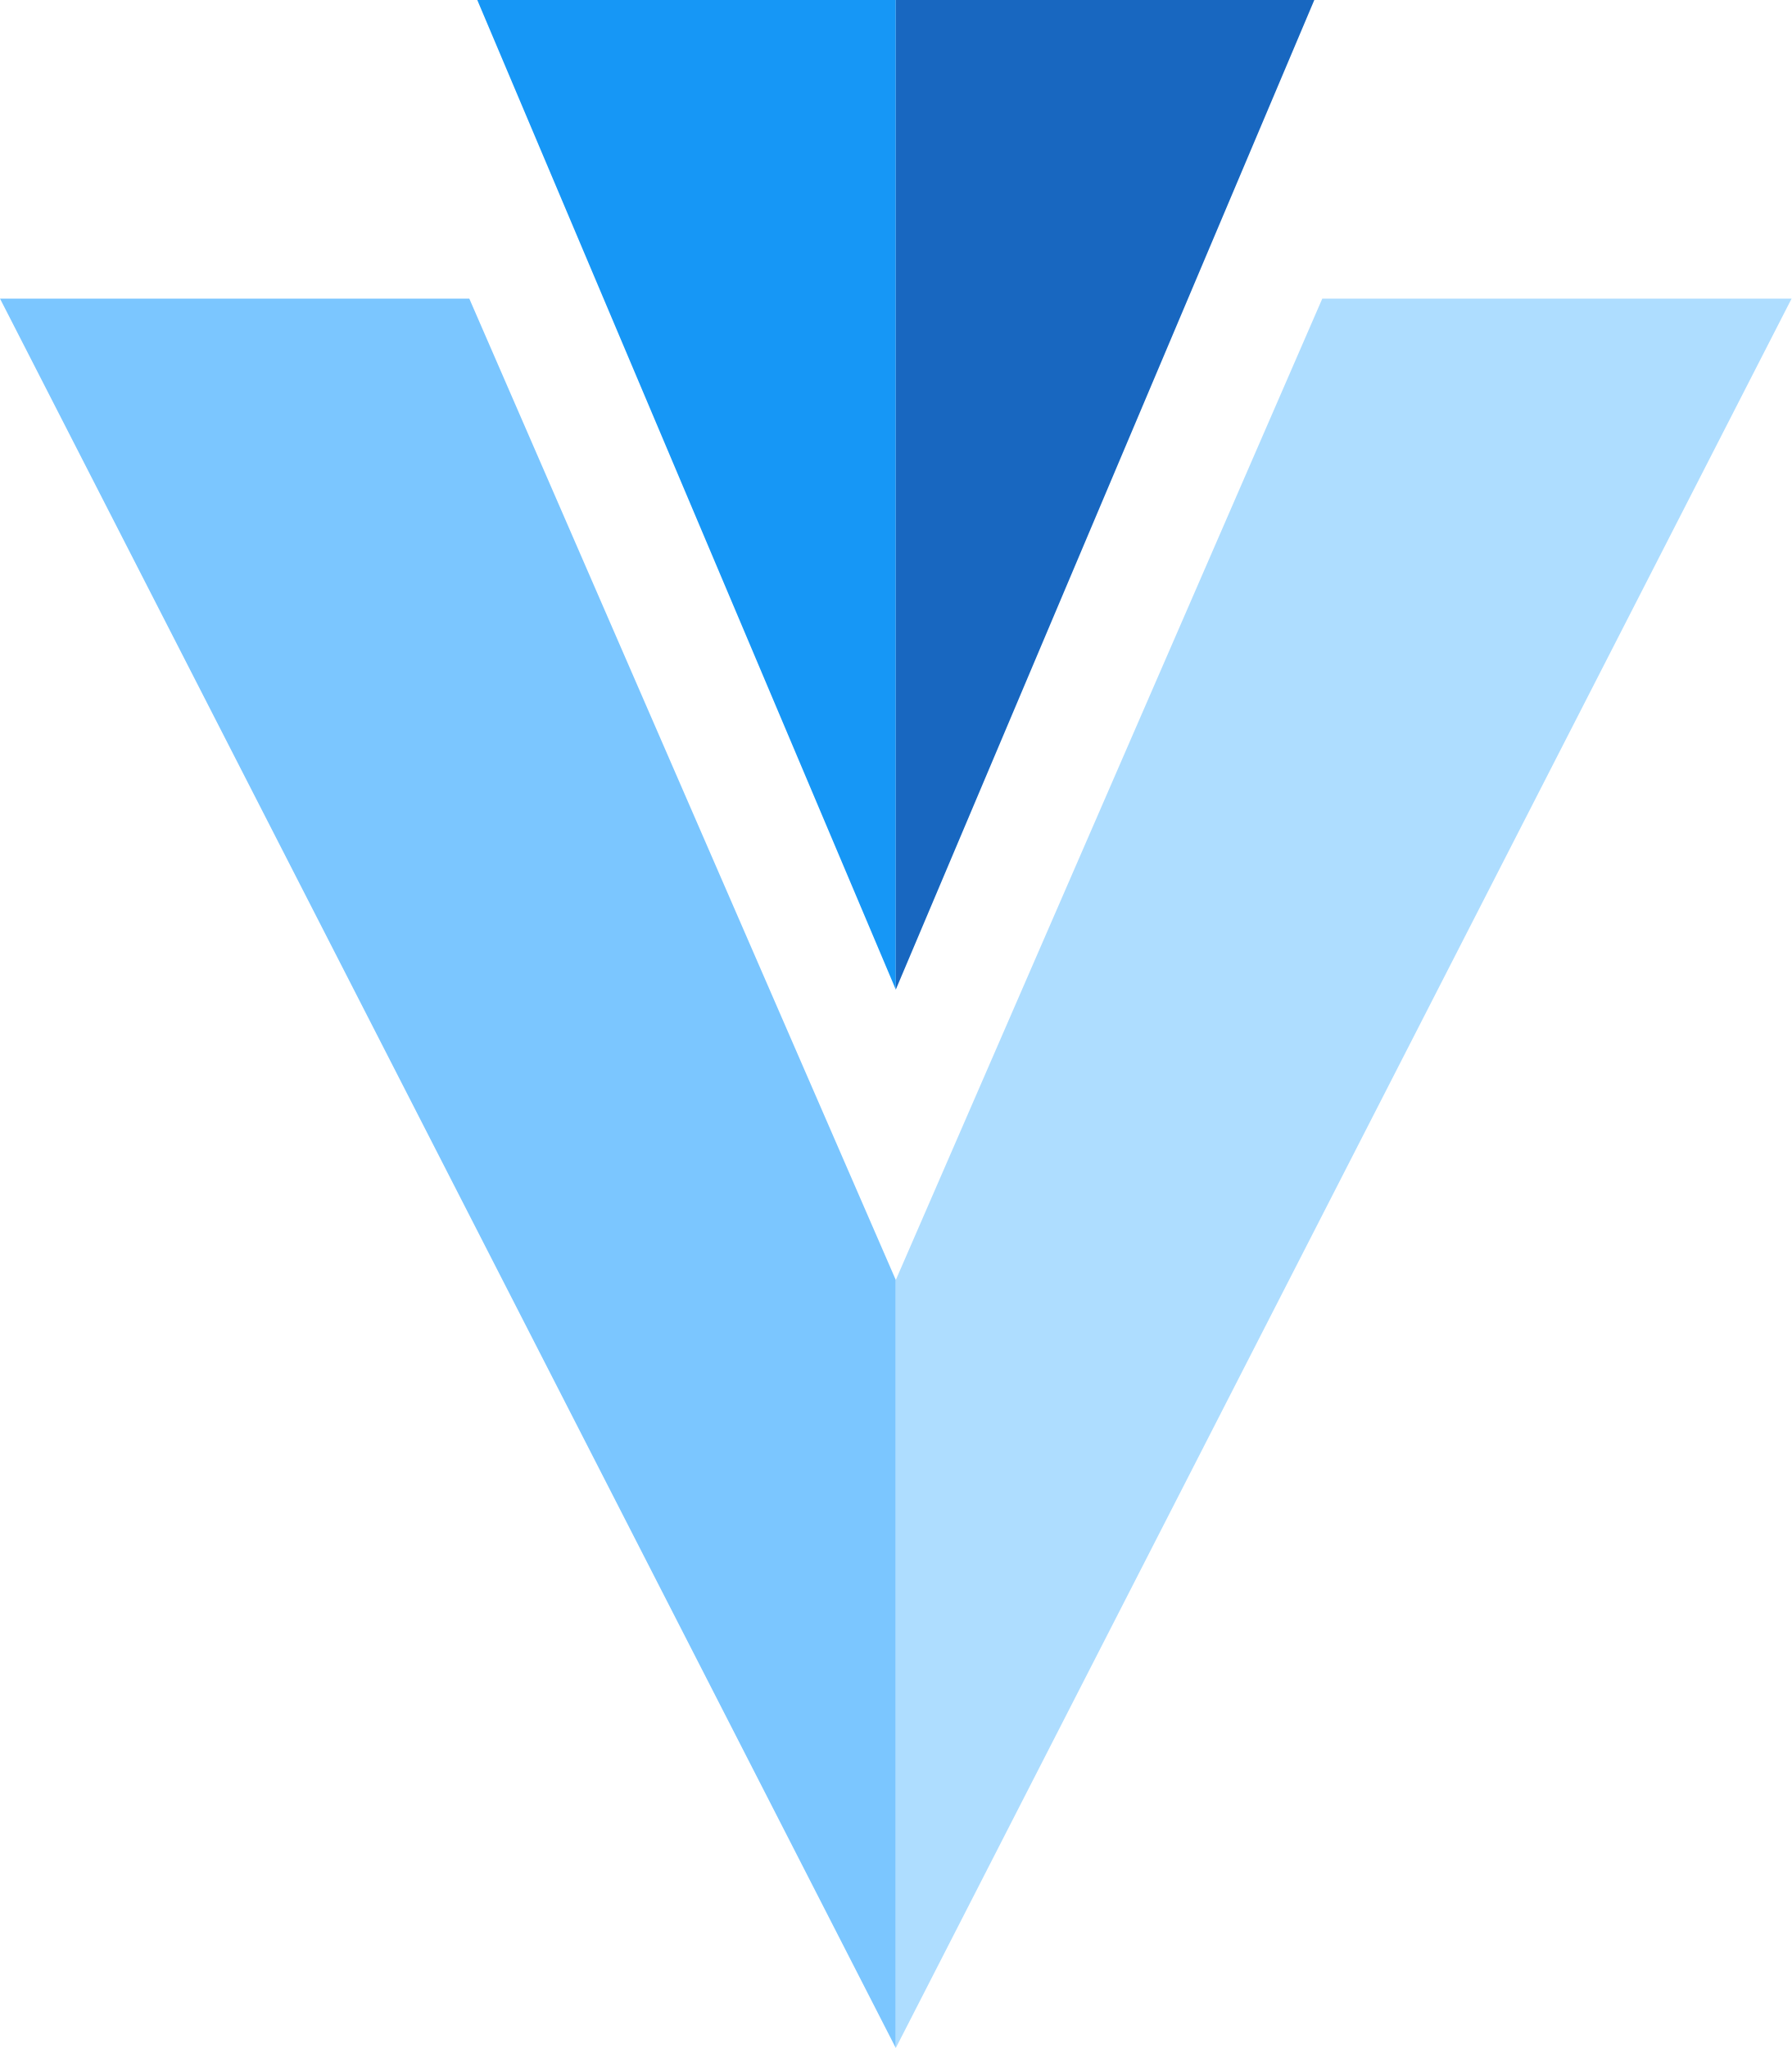
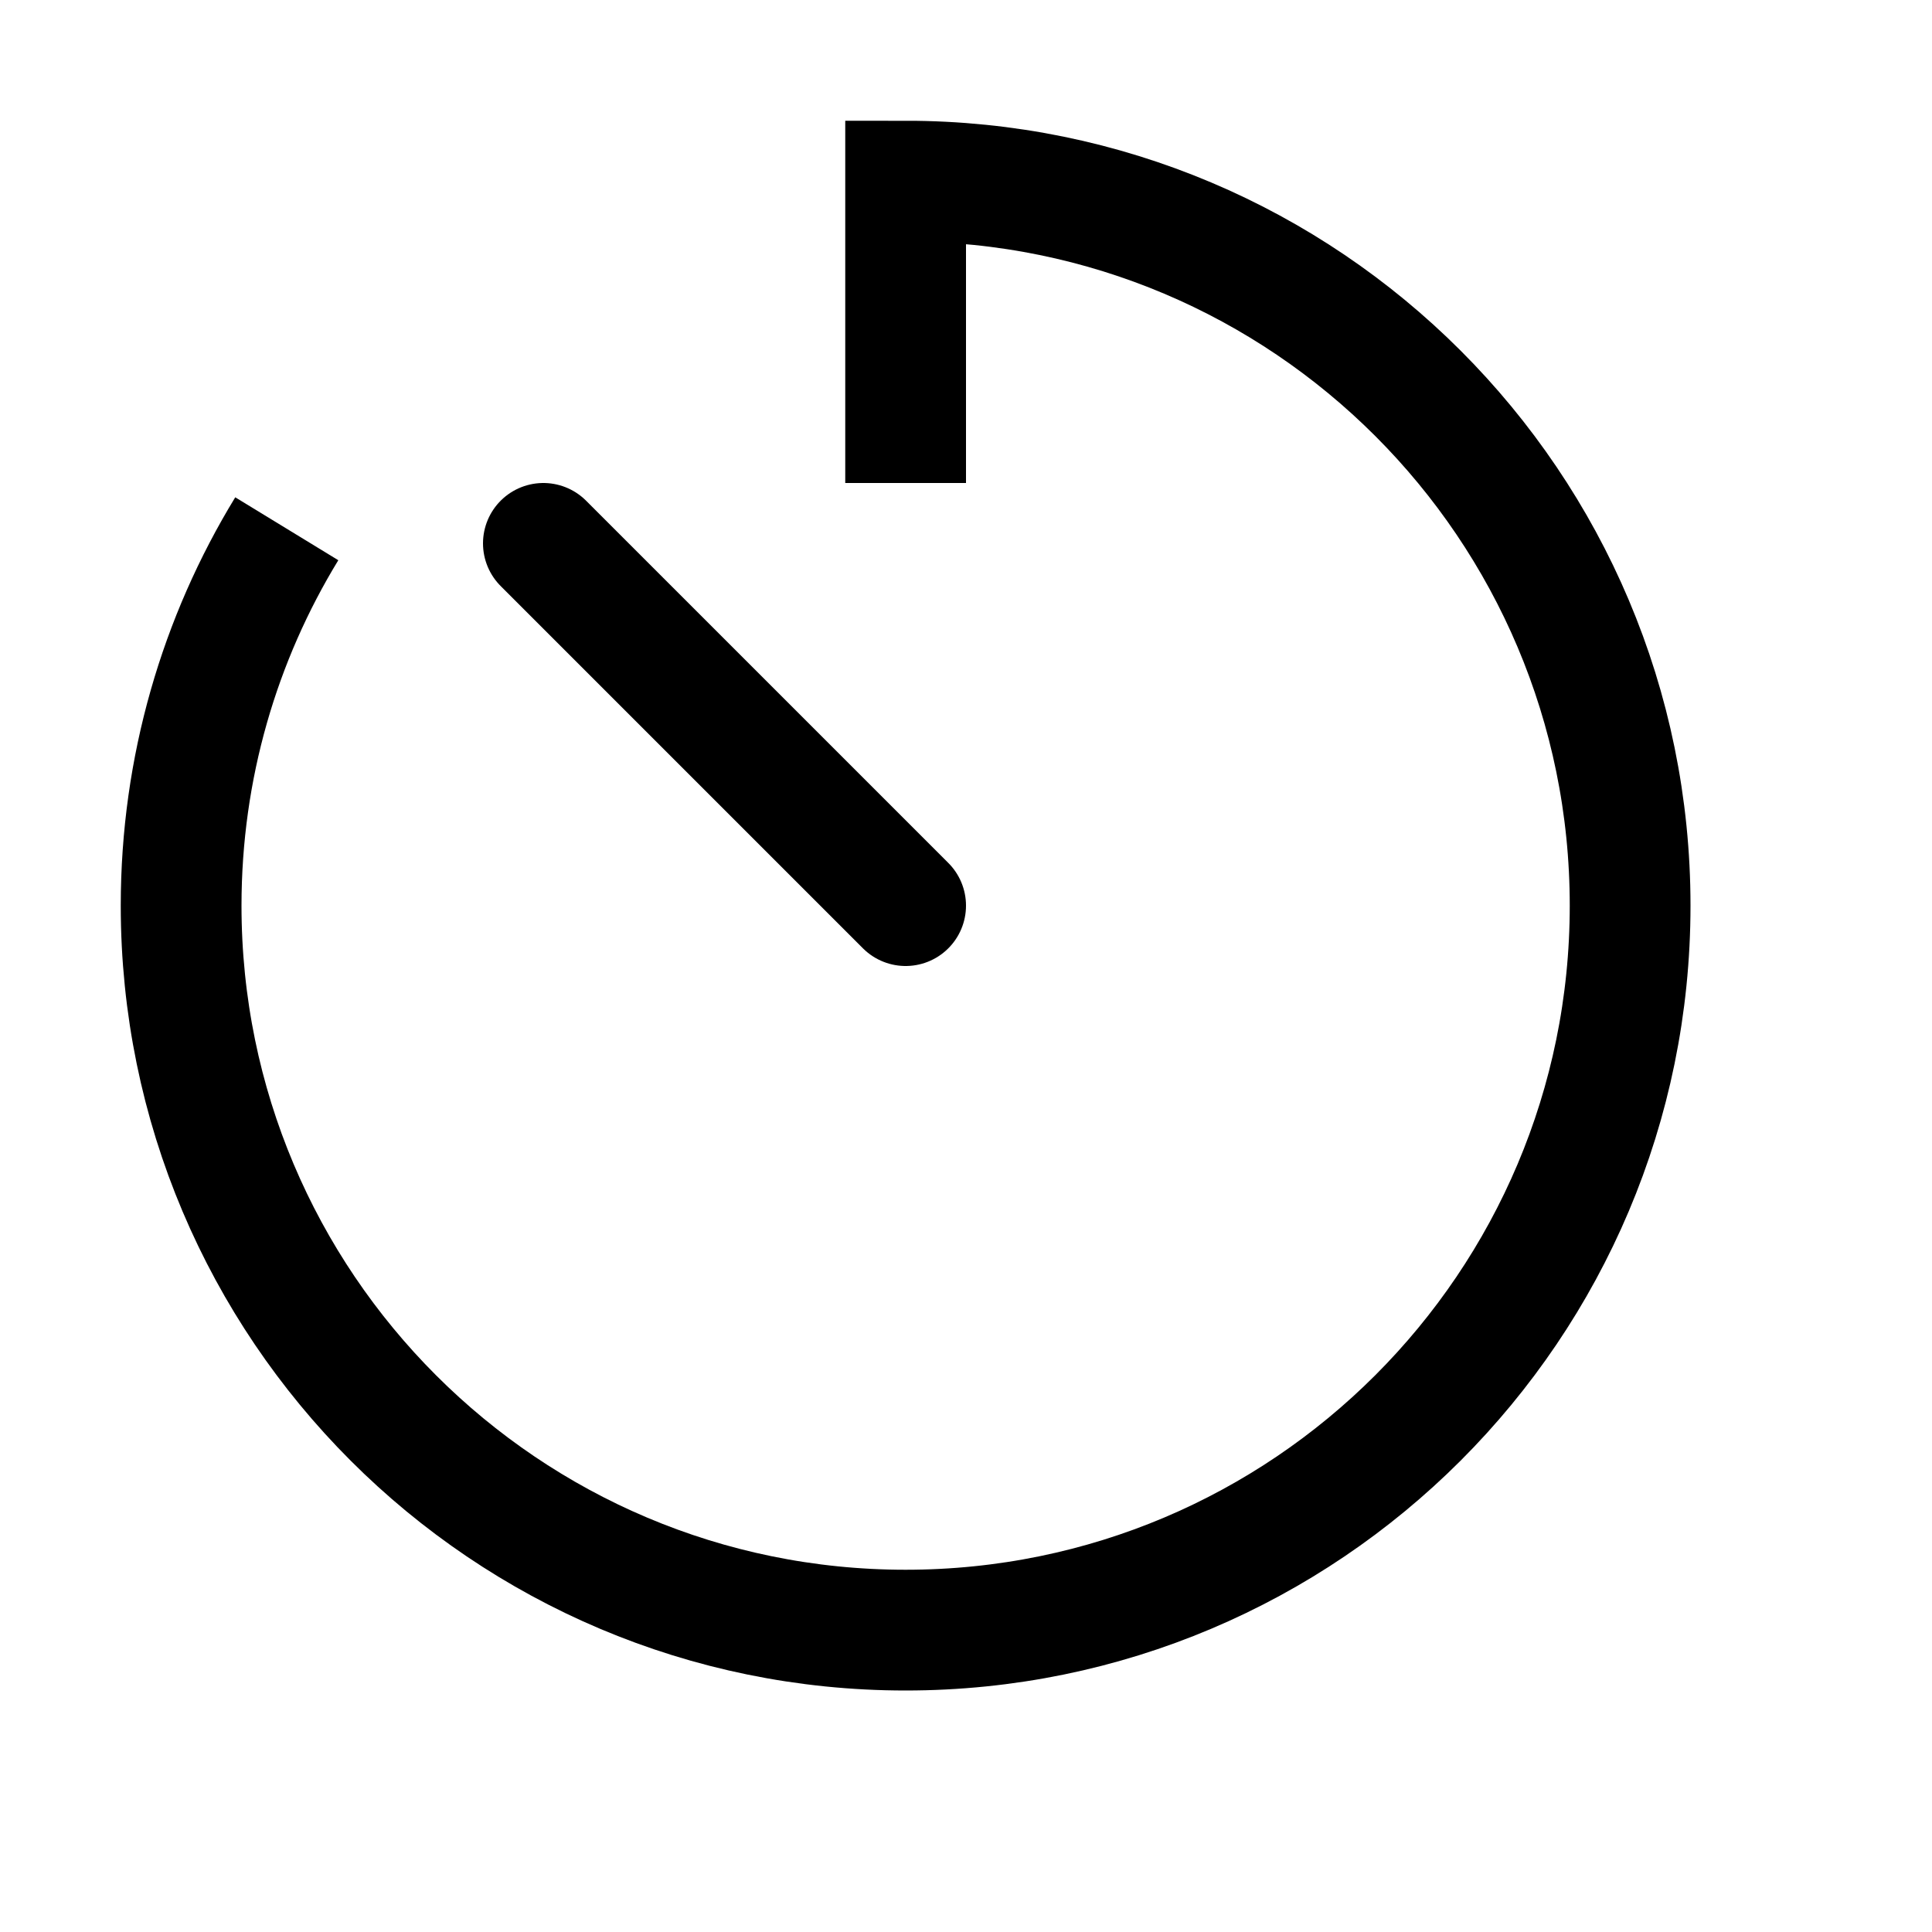
- <svg xmlns="http://www.w3.org/2000/svg" id="Layer_1" data-name="Layer 1" viewBox="0 0 87.5 100">
-   <defs>
-     <style>.cls-1{fill:#1697f6;}.cls-2{fill:#7bc6ff;}.cls-3{fill:#1867c0;}.cls-4{fill:#aeddff;}</style>
-   </defs>
-   <polyline class="cls-1" points="43.75 0 23.31 0 43.75 48.32" />
-   <polygon class="cls-2" points="43.75 62.5 43.75 100 0 14.58 22.92 14.58 43.75 62.5" />
-   <polyline class="cls-3" points="43.75 0 64.19 0 43.75 48.32" />
-   <polygon class="cls-4" points="64.58 14.58 87.5 14.58 43.75 100 43.75 62.5 64.58 14.58" />
+ <svg xmlns="http://www.w3.org/2000/svg" fill="#000000" viewBox="0 0 16 16" width="64px" height="64px">
+   <path fill="none" stroke="#000000" stroke-linecap="round" stroke-miterlimit="10" d="M4.5 4.5L7.5 7.5" />
+   <path fill="none" stroke="#000000" stroke-miterlimit="10" d="M7.5,4V1.5c3.314,0,6,2.686,6,6s-2.686,6-6,6s-6-2.686-6-6c0-1.143,0.32-2.212,0.875-3.121" />
</svg>
